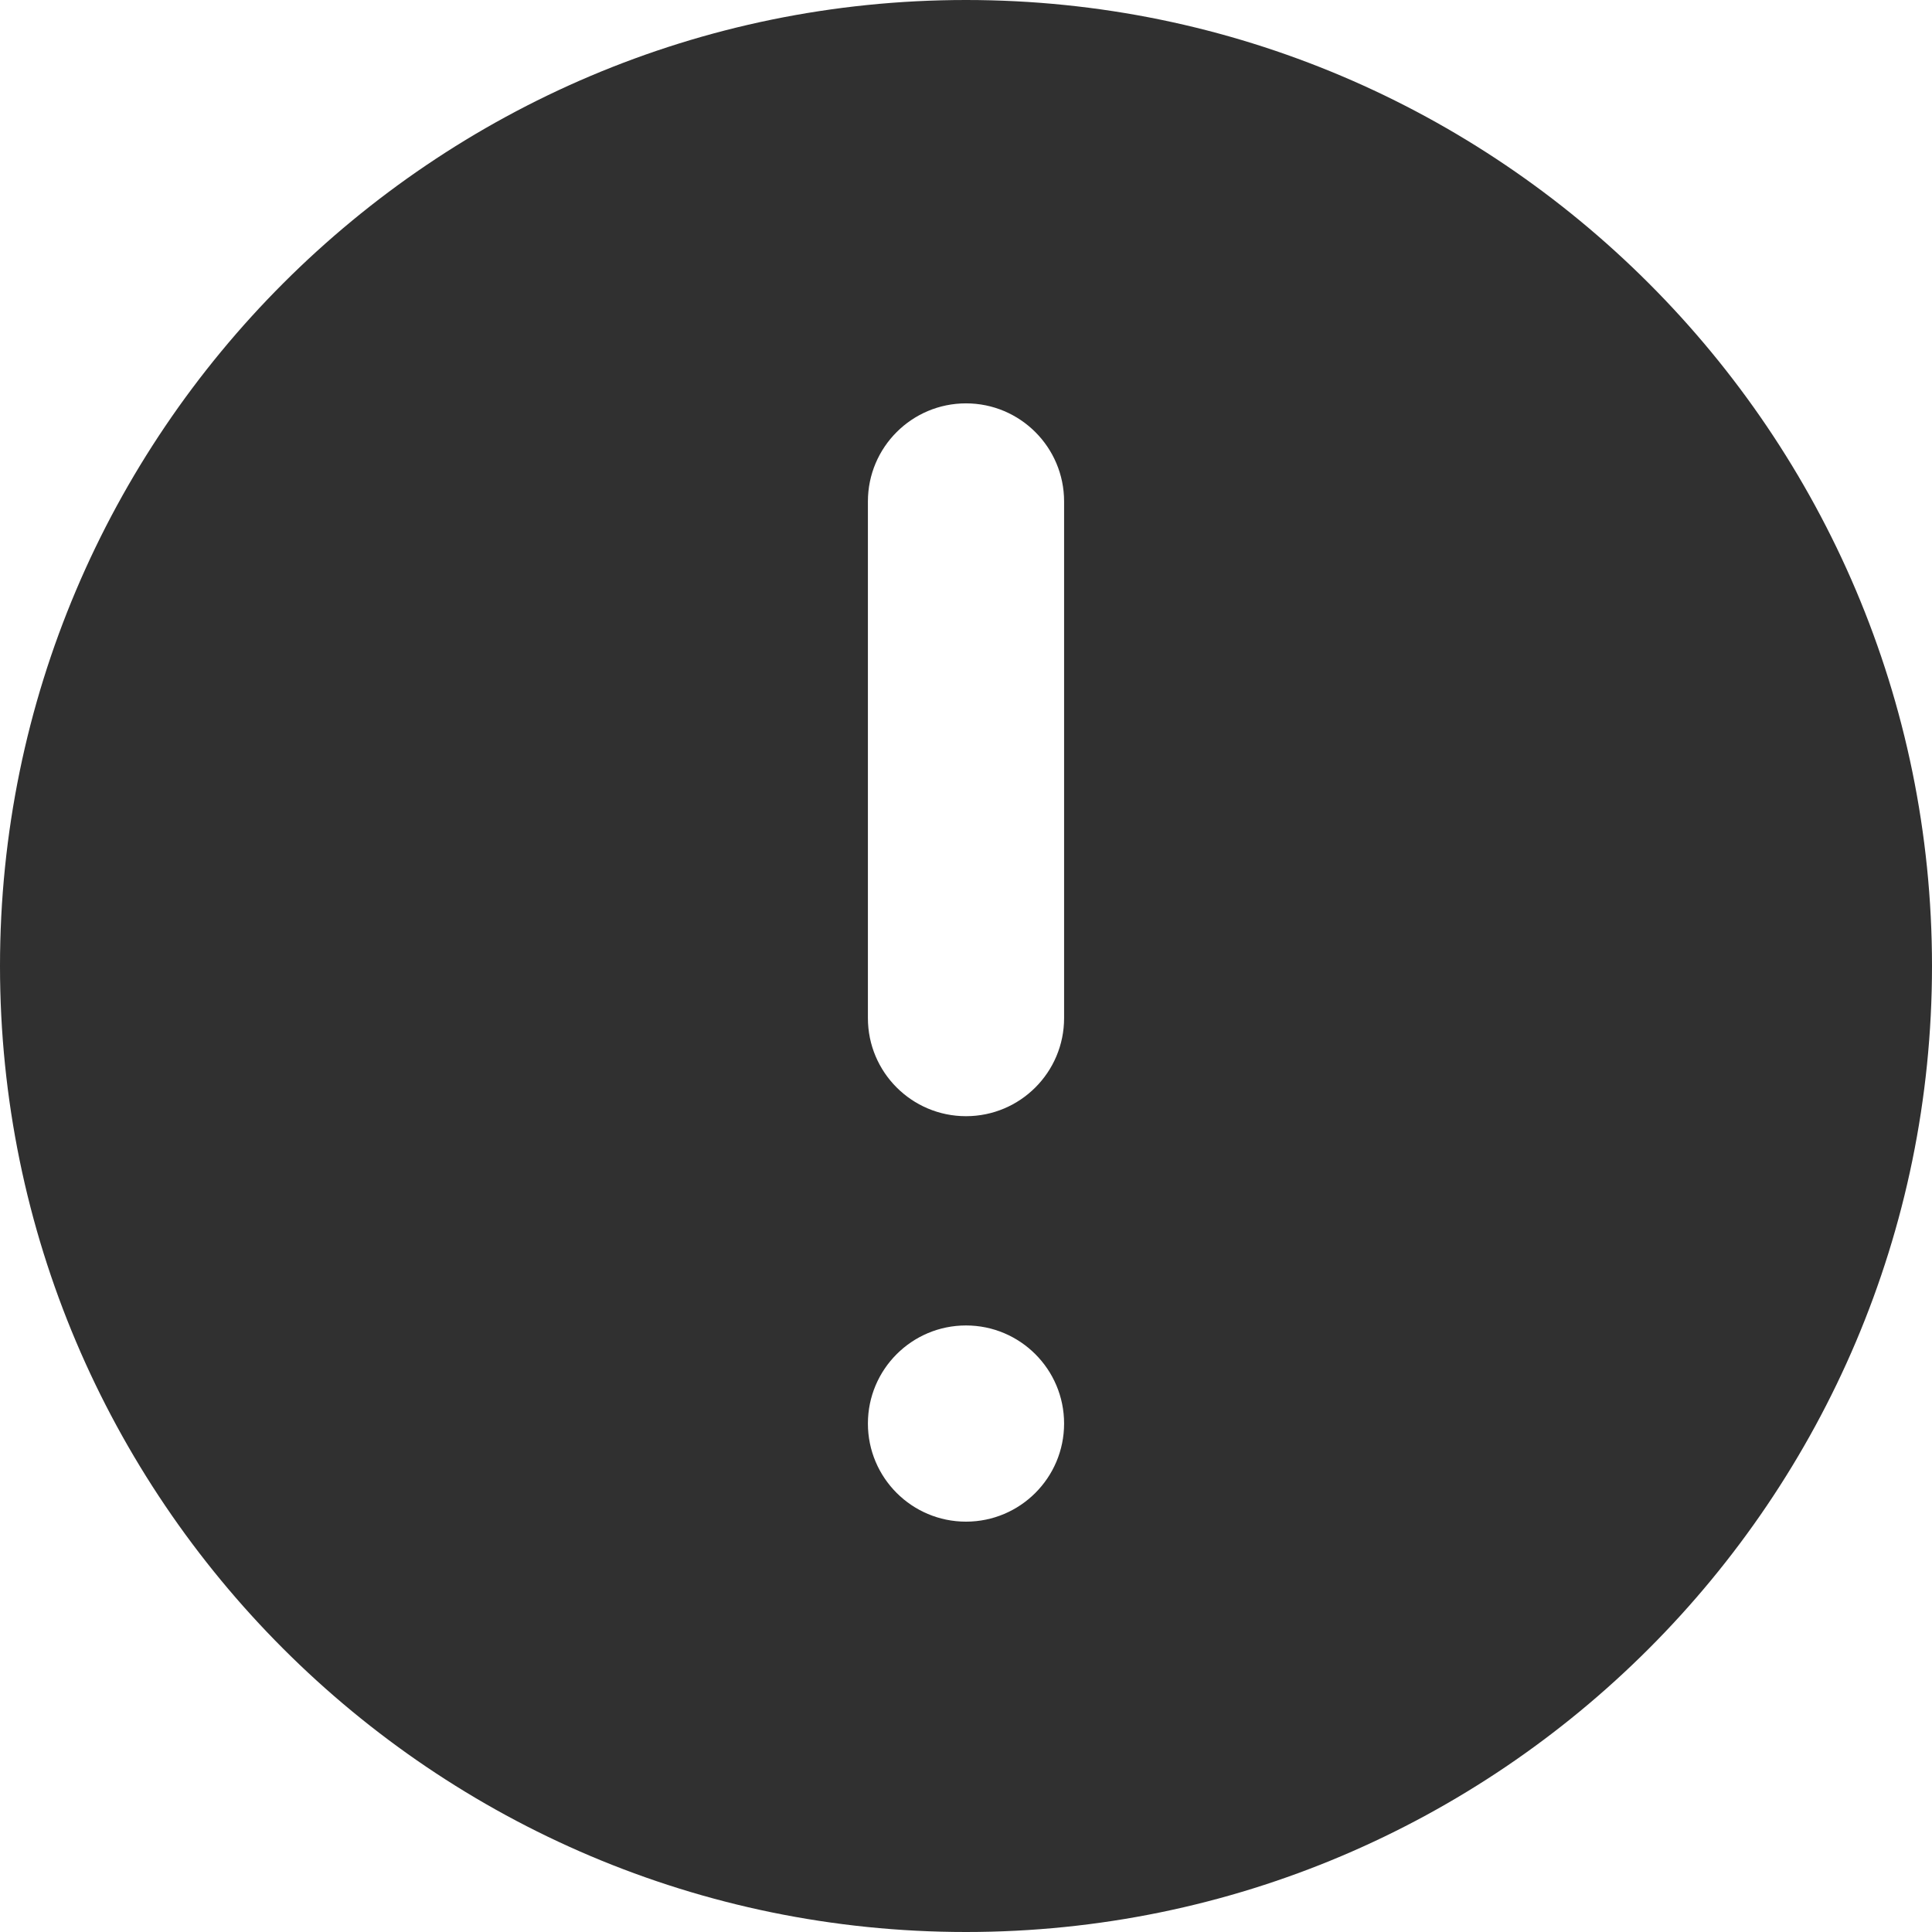
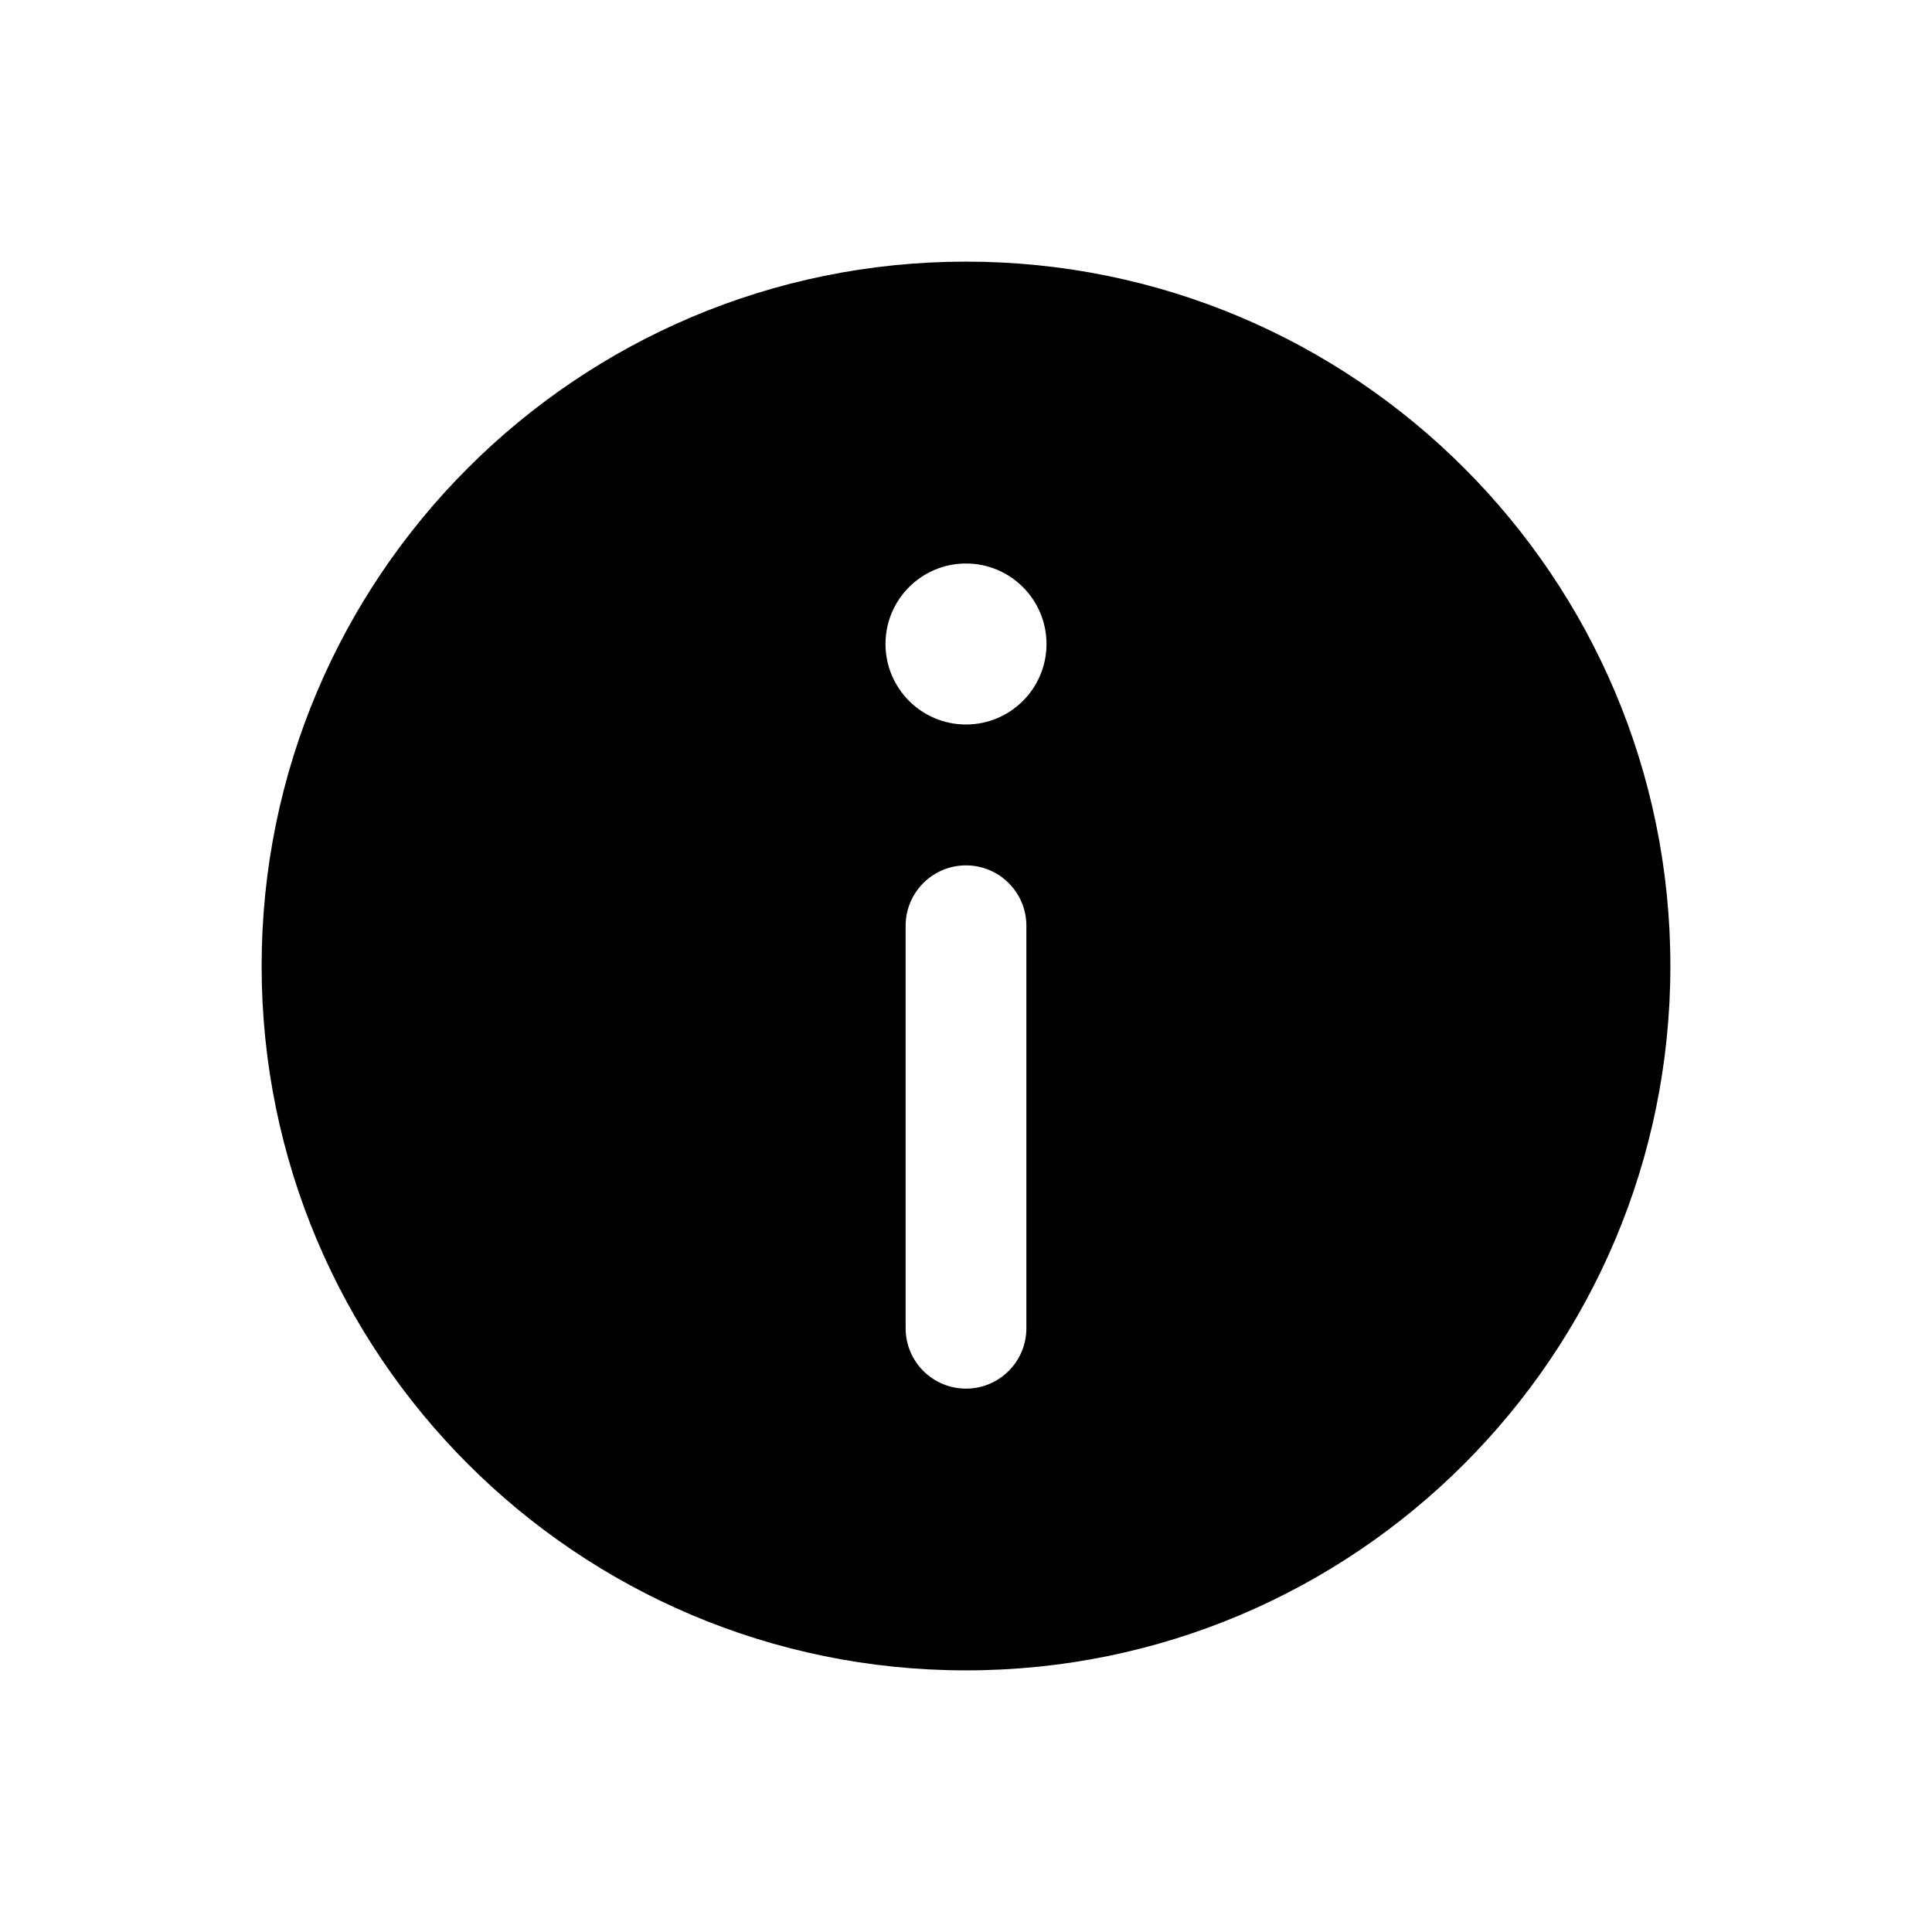
- <svg xmlns="http://www.w3.org/2000/svg" version="1.1" width="512" height="512" x="0" y="0" viewBox="0 0 295.428 295.428" style="enable-background:new 0 0 512 512" xml:space="preserve" class="">
-   <g>
-     <path d="M147.714,0C66.264,0,0,66.264,0,147.714s66.264,147.714,147.714,147.714c81.45,0,147.714-66.264,147.714-147.714  S229.164,0,147.714,0z M147.714,232.68c-8.284,0-15-6.716-15-15c0-8.284,6.716-15,15-15c8.284,0,15,6.716,15,15  C162.714,225.964,155.998,232.68,147.714,232.68z M162.714,155.68c0,8.284-6.716,15-15,15c-8.284,0-15-6.716-15-15v-79  c0-8.284,6.716-15,15-15c8.284,0,15,6.716,15,15V155.68z" fill="#303030" data-original="#000000" style="" class="" />
-     <g>
- </g>
-     <g>
- </g>
-     <g>
- </g>
-     <g>
- </g>
-     <g>
- </g>
-     <g>
- </g>
-     <g>
- </g>
-     <g>
- </g>
-     <g>
- </g>
-     <g>
- </g>
-     <g>
- </g>
-     <g>
- </g>
-     <g>
- </g>
-     <g>
- </g>
-     <g>
- </g>
-   </g>
+ <svg xmlns="http://www.w3.org/2000/svg" width="24" height="24" viewBox="0 0 24 24" fill="none">
+   <path fill-rule="evenodd" clip-rule="evenodd" d="M3.25 12C3.25 7.168 7.168 3.25 12 3.25C16.832 3.25 20.75 7.168 20.75 12C20.75 16.832 16.832 20.75 12 20.75C7.168 20.75 3.25 16.832 3.25 12ZM13 8C13 8.552 12.552 9 12 9C11.448 9 11 8.552 11 8C11 7.448 11.448 7 12 7C12.552 7 13 7.448 13 8ZM12 10.75C12.414 10.75 12.75 11.086 12.75 11.5V16.5C12.75 16.914 12.414 17.25 12 17.25C11.586 17.25 11.25 16.914 11.25 16.5V11.5C11.25 11.086 11.586 10.75 12 10.75Z" fill="black" />
</svg>
